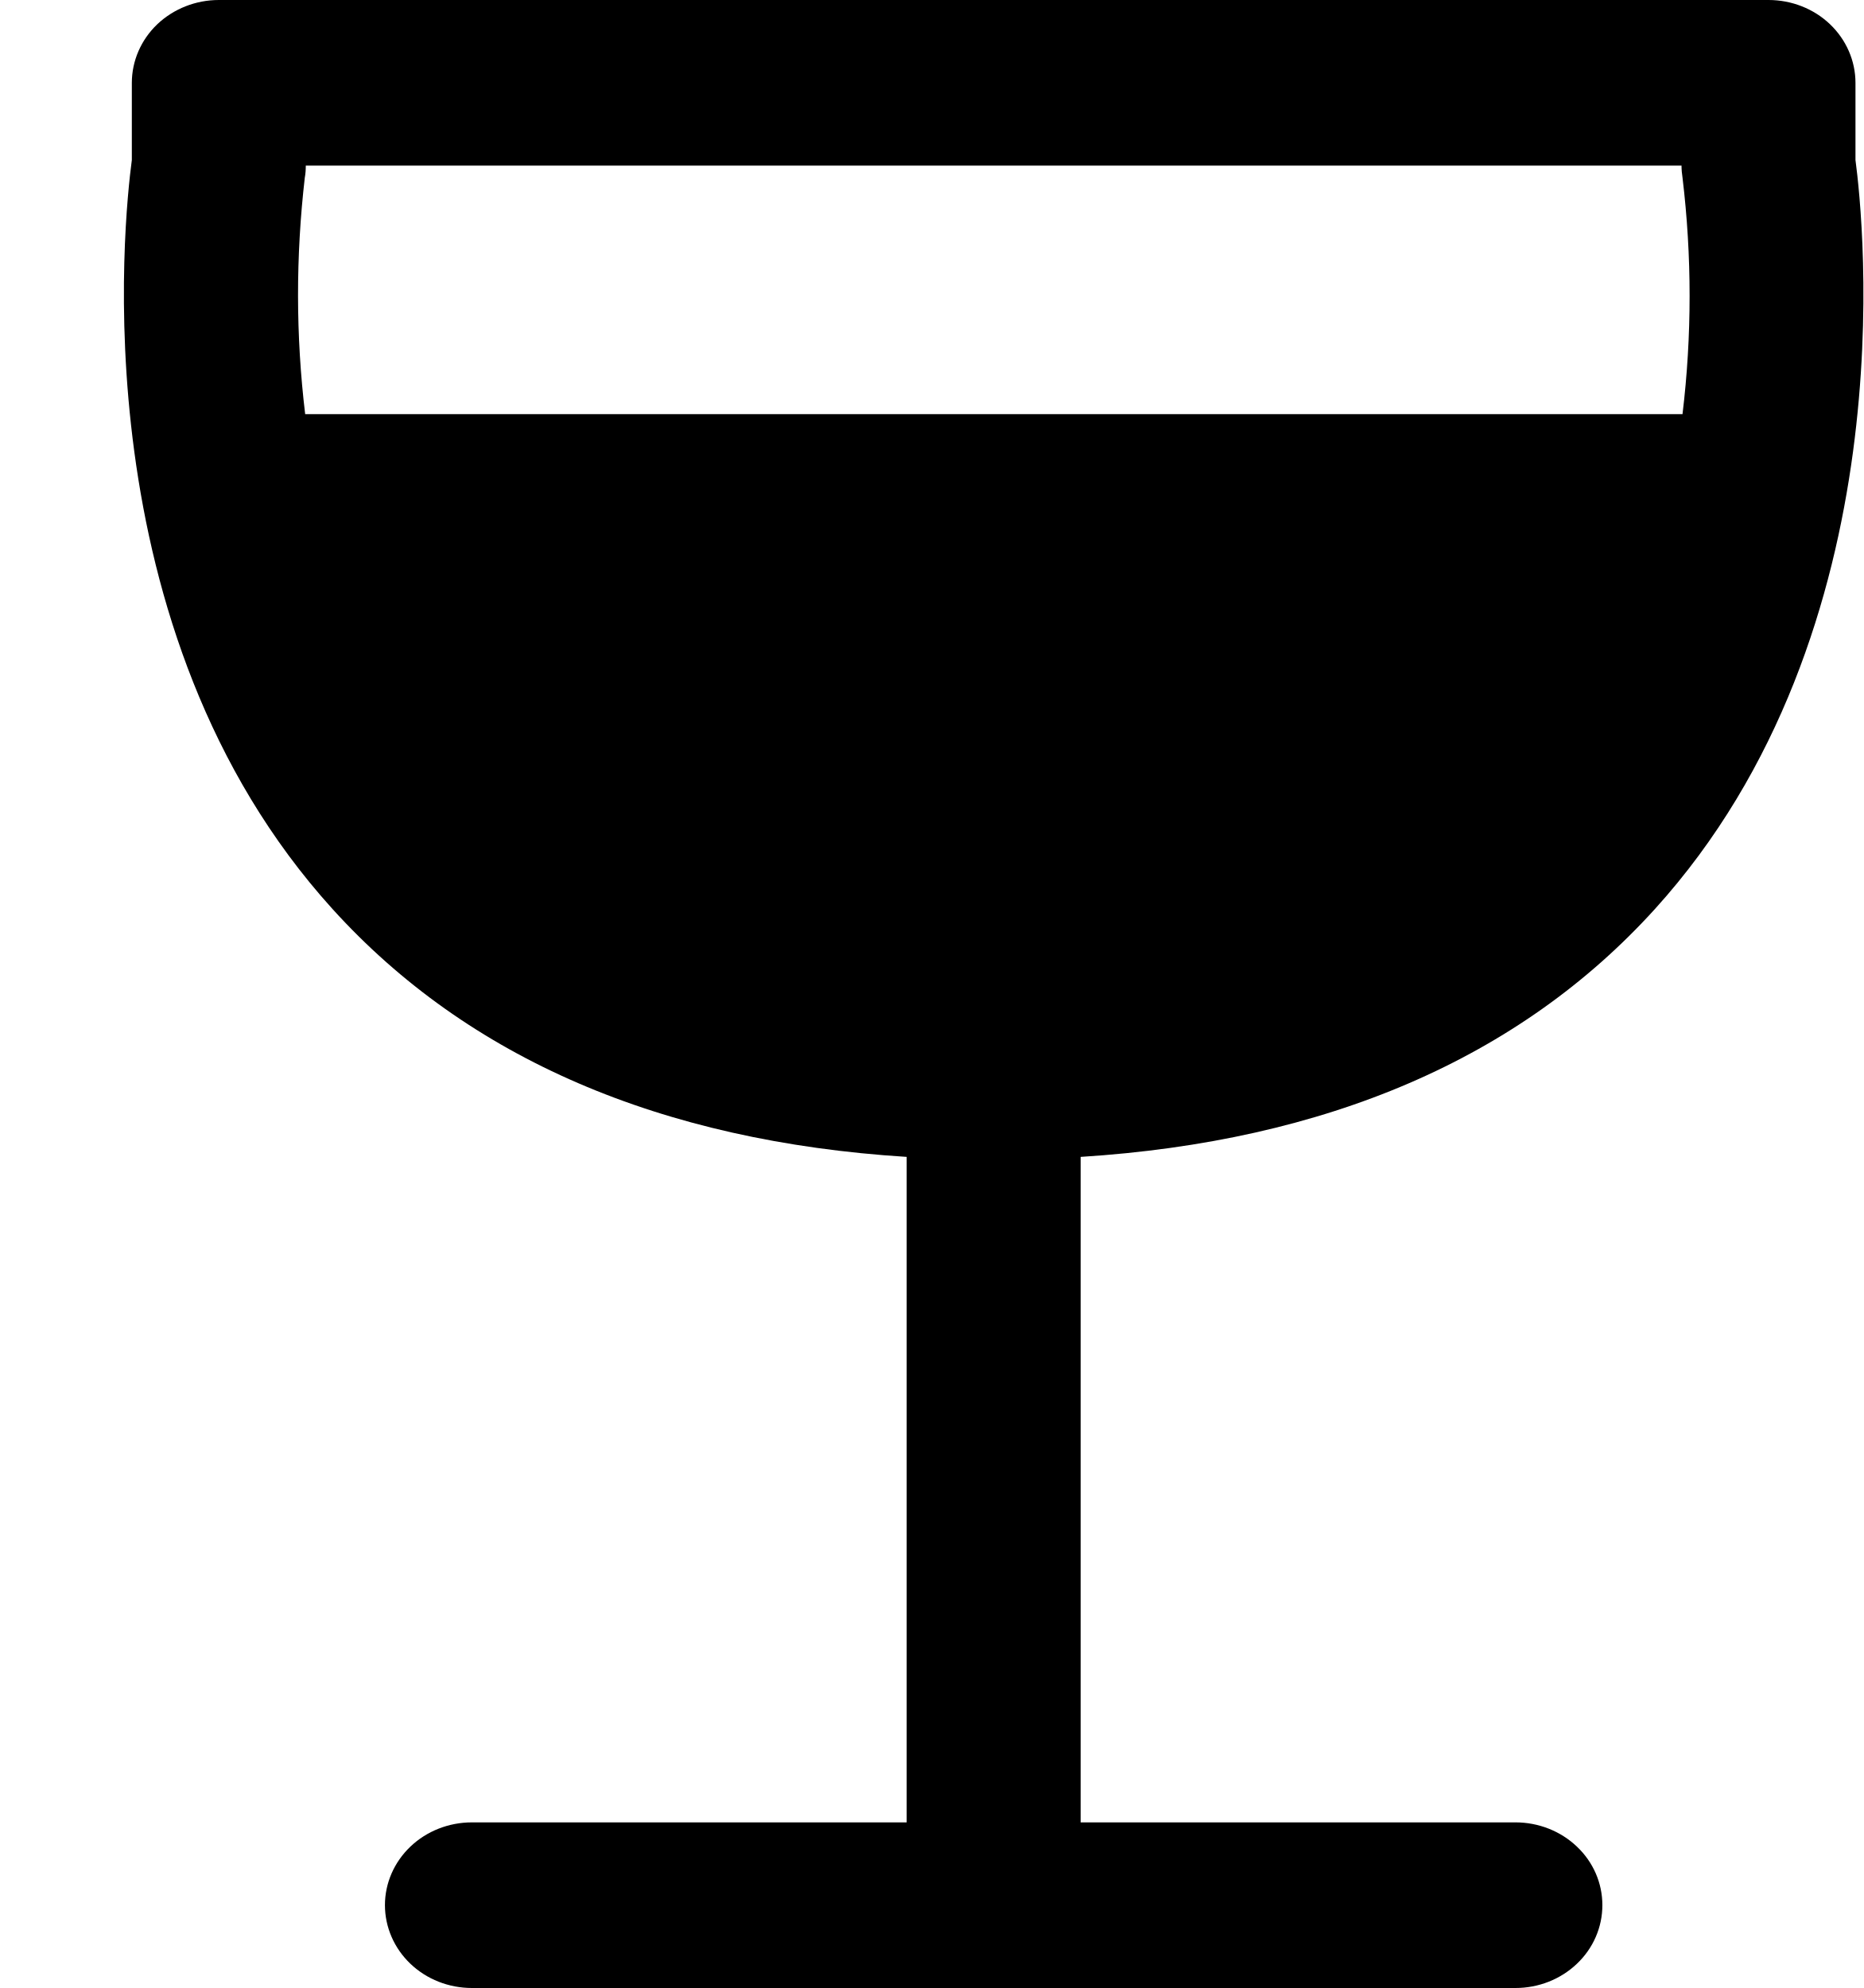
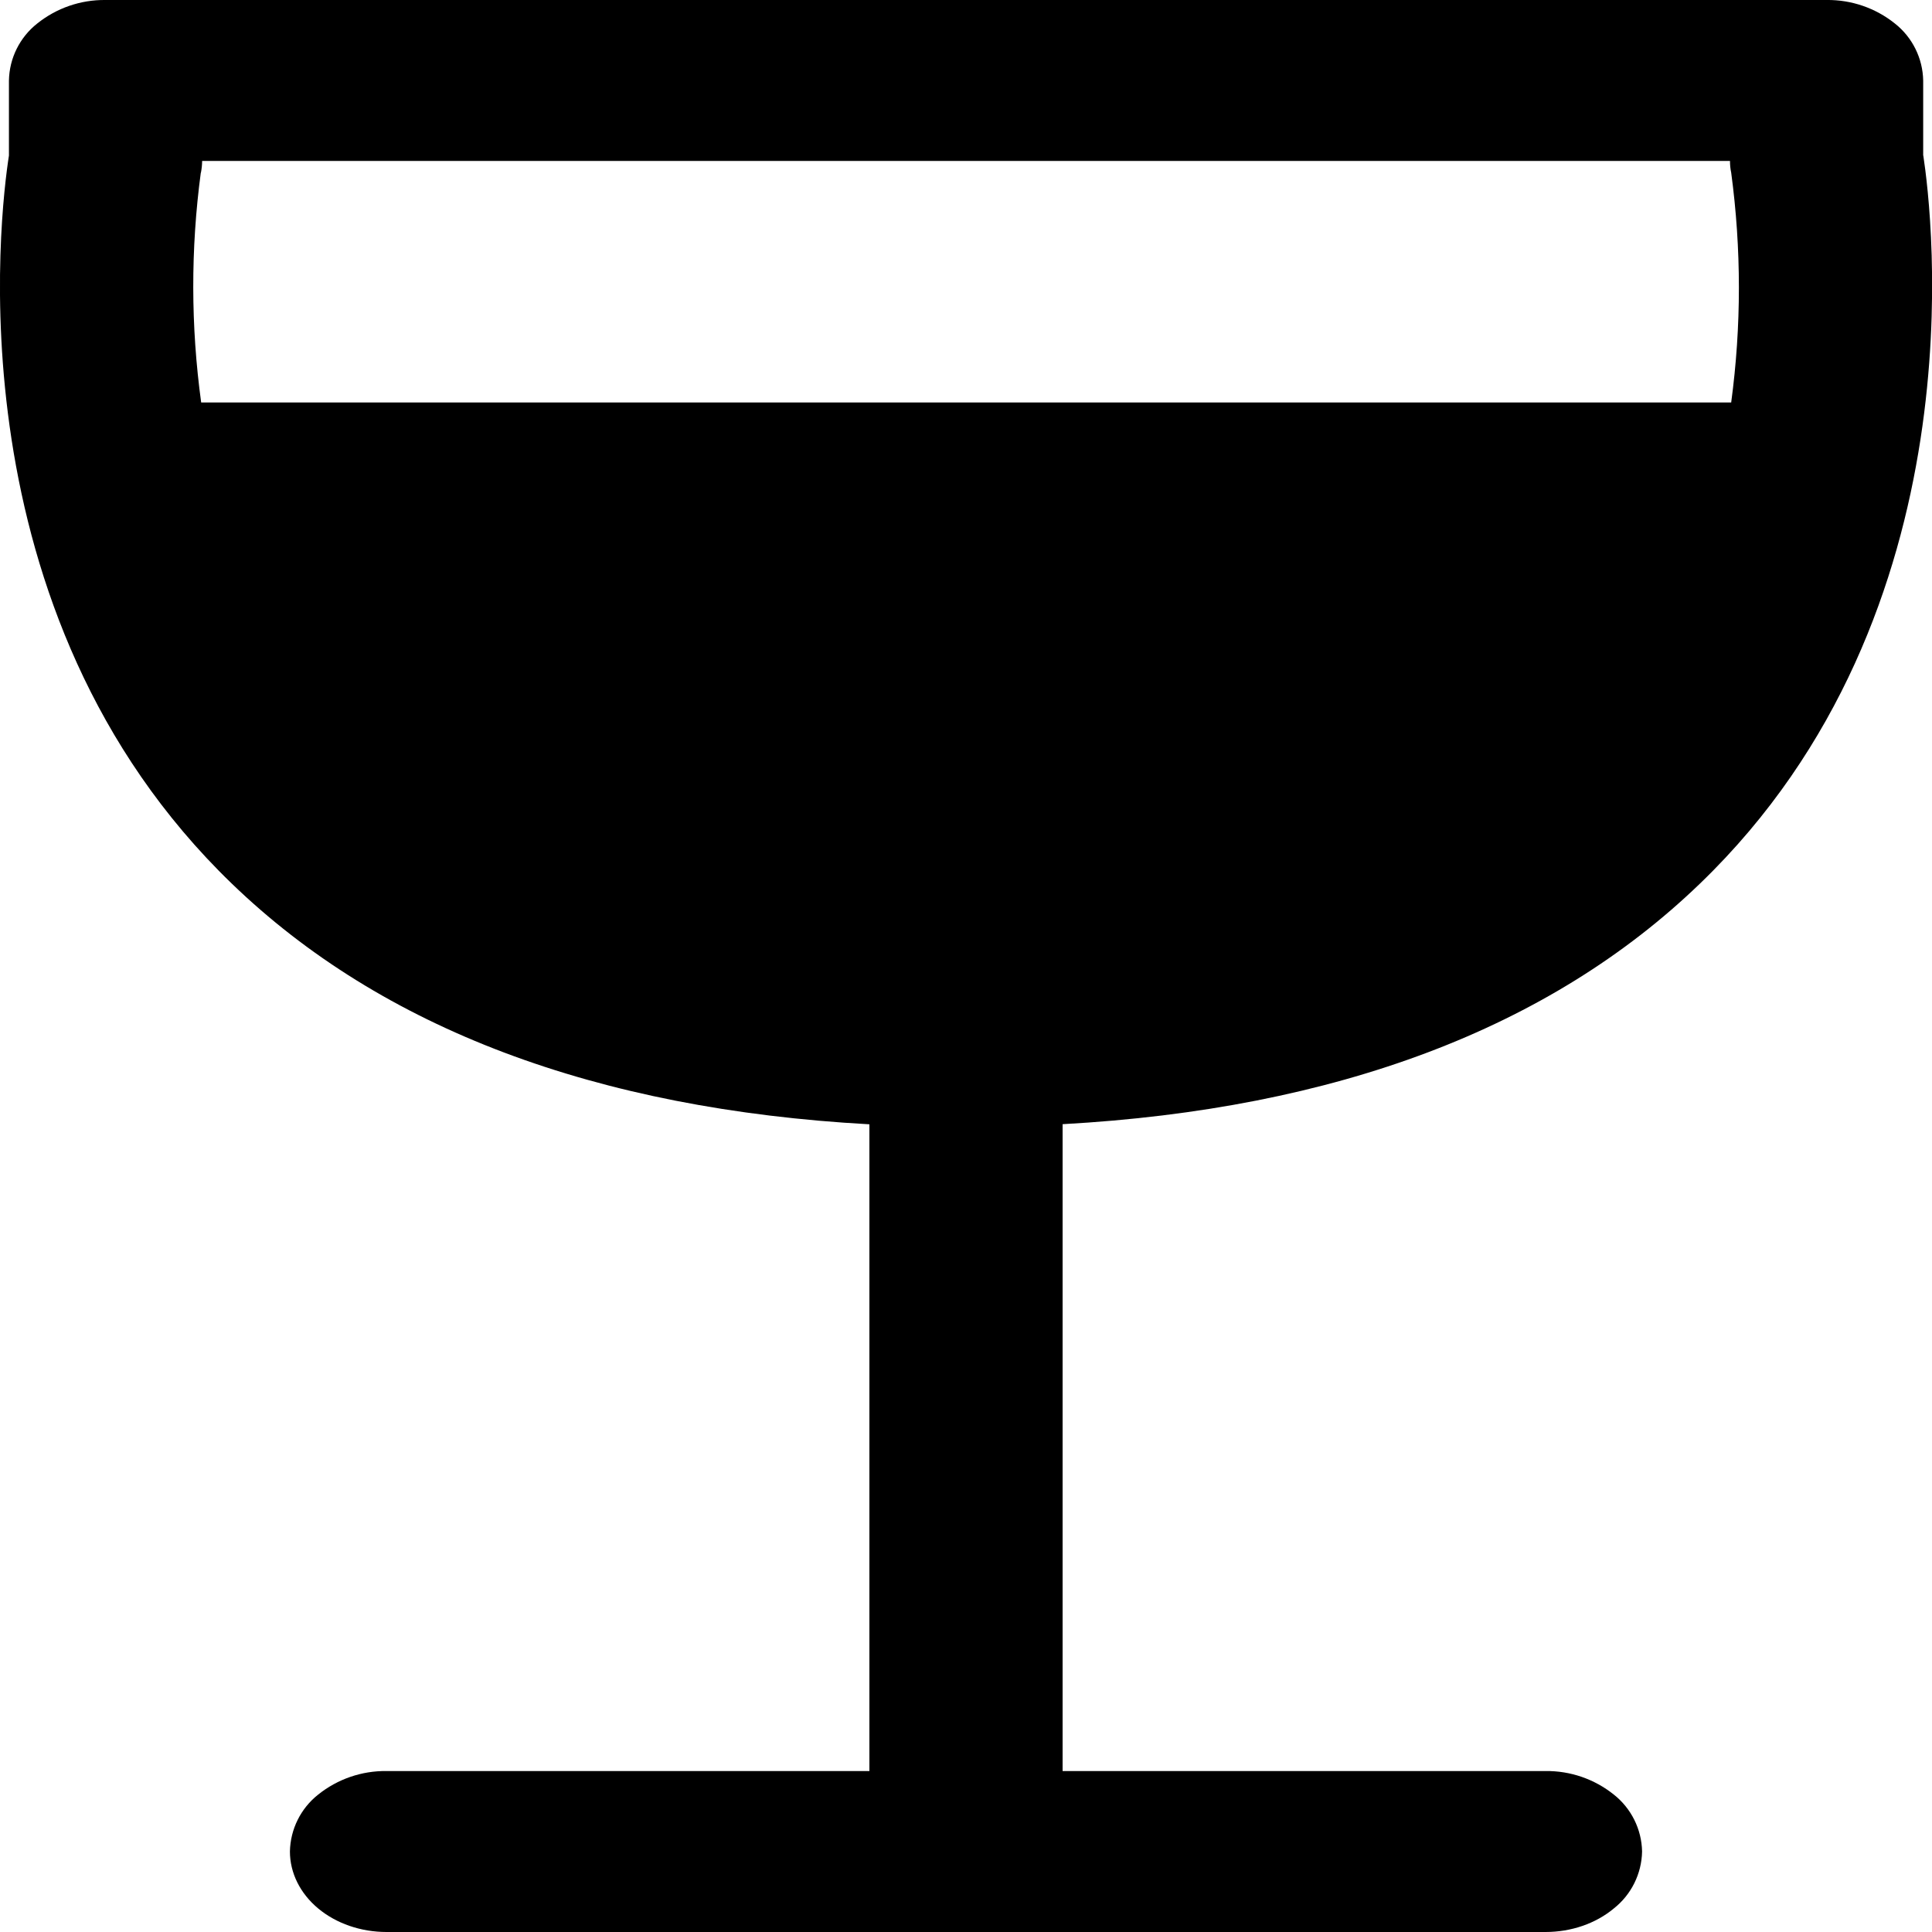
- <svg xmlns="http://www.w3.org/2000/svg" width="15" height="16" viewBox="0 0 15 16" fill="none">
-   <path d="M14.933 1.288V0.667C14.933 0.49 14.859 0.32 14.728 0.195C14.597 0.07 14.419 0 14.233 0H1.761C1.576 0 1.398 0.07 1.266 0.195C1.135 0.32 1.061 0.49 1.061 0.667V1.288C0.998 1.762 0.639 5.069 2.677 7.317C3.765 8.517 5.317 9.186 7.297 9.311V14.667H3.798C3.612 14.667 3.434 14.737 3.303 14.862C3.172 14.987 3.098 15.156 3.098 15.333C3.098 15.51 3.172 15.68 3.303 15.805C3.434 15.93 3.612 16 3.798 16H12.197C12.382 16 12.56 15.93 12.691 15.805C12.823 15.68 12.896 15.51 12.896 15.333C12.896 15.156 12.823 14.987 12.691 14.862C12.56 14.737 12.382 14.667 12.197 14.667H8.697V9.311C10.677 9.186 12.23 8.517 13.318 7.317C15.355 5.069 14.996 1.762 14.933 1.288V1.288ZM2.453 1.43C2.459 1.398 2.461 1.366 2.461 1.333H13.533C13.533 1.366 13.536 1.398 13.541 1.43C13.617 2.063 13.617 2.701 13.541 3.333H2.456C2.38 2.701 2.38 2.063 2.453 1.43V1.43Z" fill="currentColor" />
+ <svg xmlns="http://www.w3.org/2000/svg" width="16" height="16" fill="none">
+   <path d="M15.927 1.288V.667a.616.616 0 0 0-.234-.472.887.887 0 0 0-.566-.195H.873a.887.887 0 0 0-.565.195.616.616 0 0 0-.234.472v.621C0 1.762-.41 5.07 1.92 7.318c1.243 1.2 3.017 1.868 5.28 1.993v5.356H3.201a.888.888 0 0 0-.566.195.616.616 0 0 0-.234.471c0 .177.084.347.234.472.15.125.354.195.566.195h9.598c.213 0 .416-.07.566-.195a.616.616 0 0 0 .234-.472.616.616 0 0 0-.234-.471.887.887 0 0 0-.566-.195H8.8V9.31c2.263-.125 4.037-.794 5.28-1.994C16.41 5.07 16 1.762 15.928 1.288zM1.664 1.43a.528.528 0 0 0 .01-.097h12.653c0 .033.003.065.01.097.085.633.085 1.271 0 1.903H1.666a7.104 7.104 0 0 1-.003-1.903z" fill="currentColor" />
</svg>
